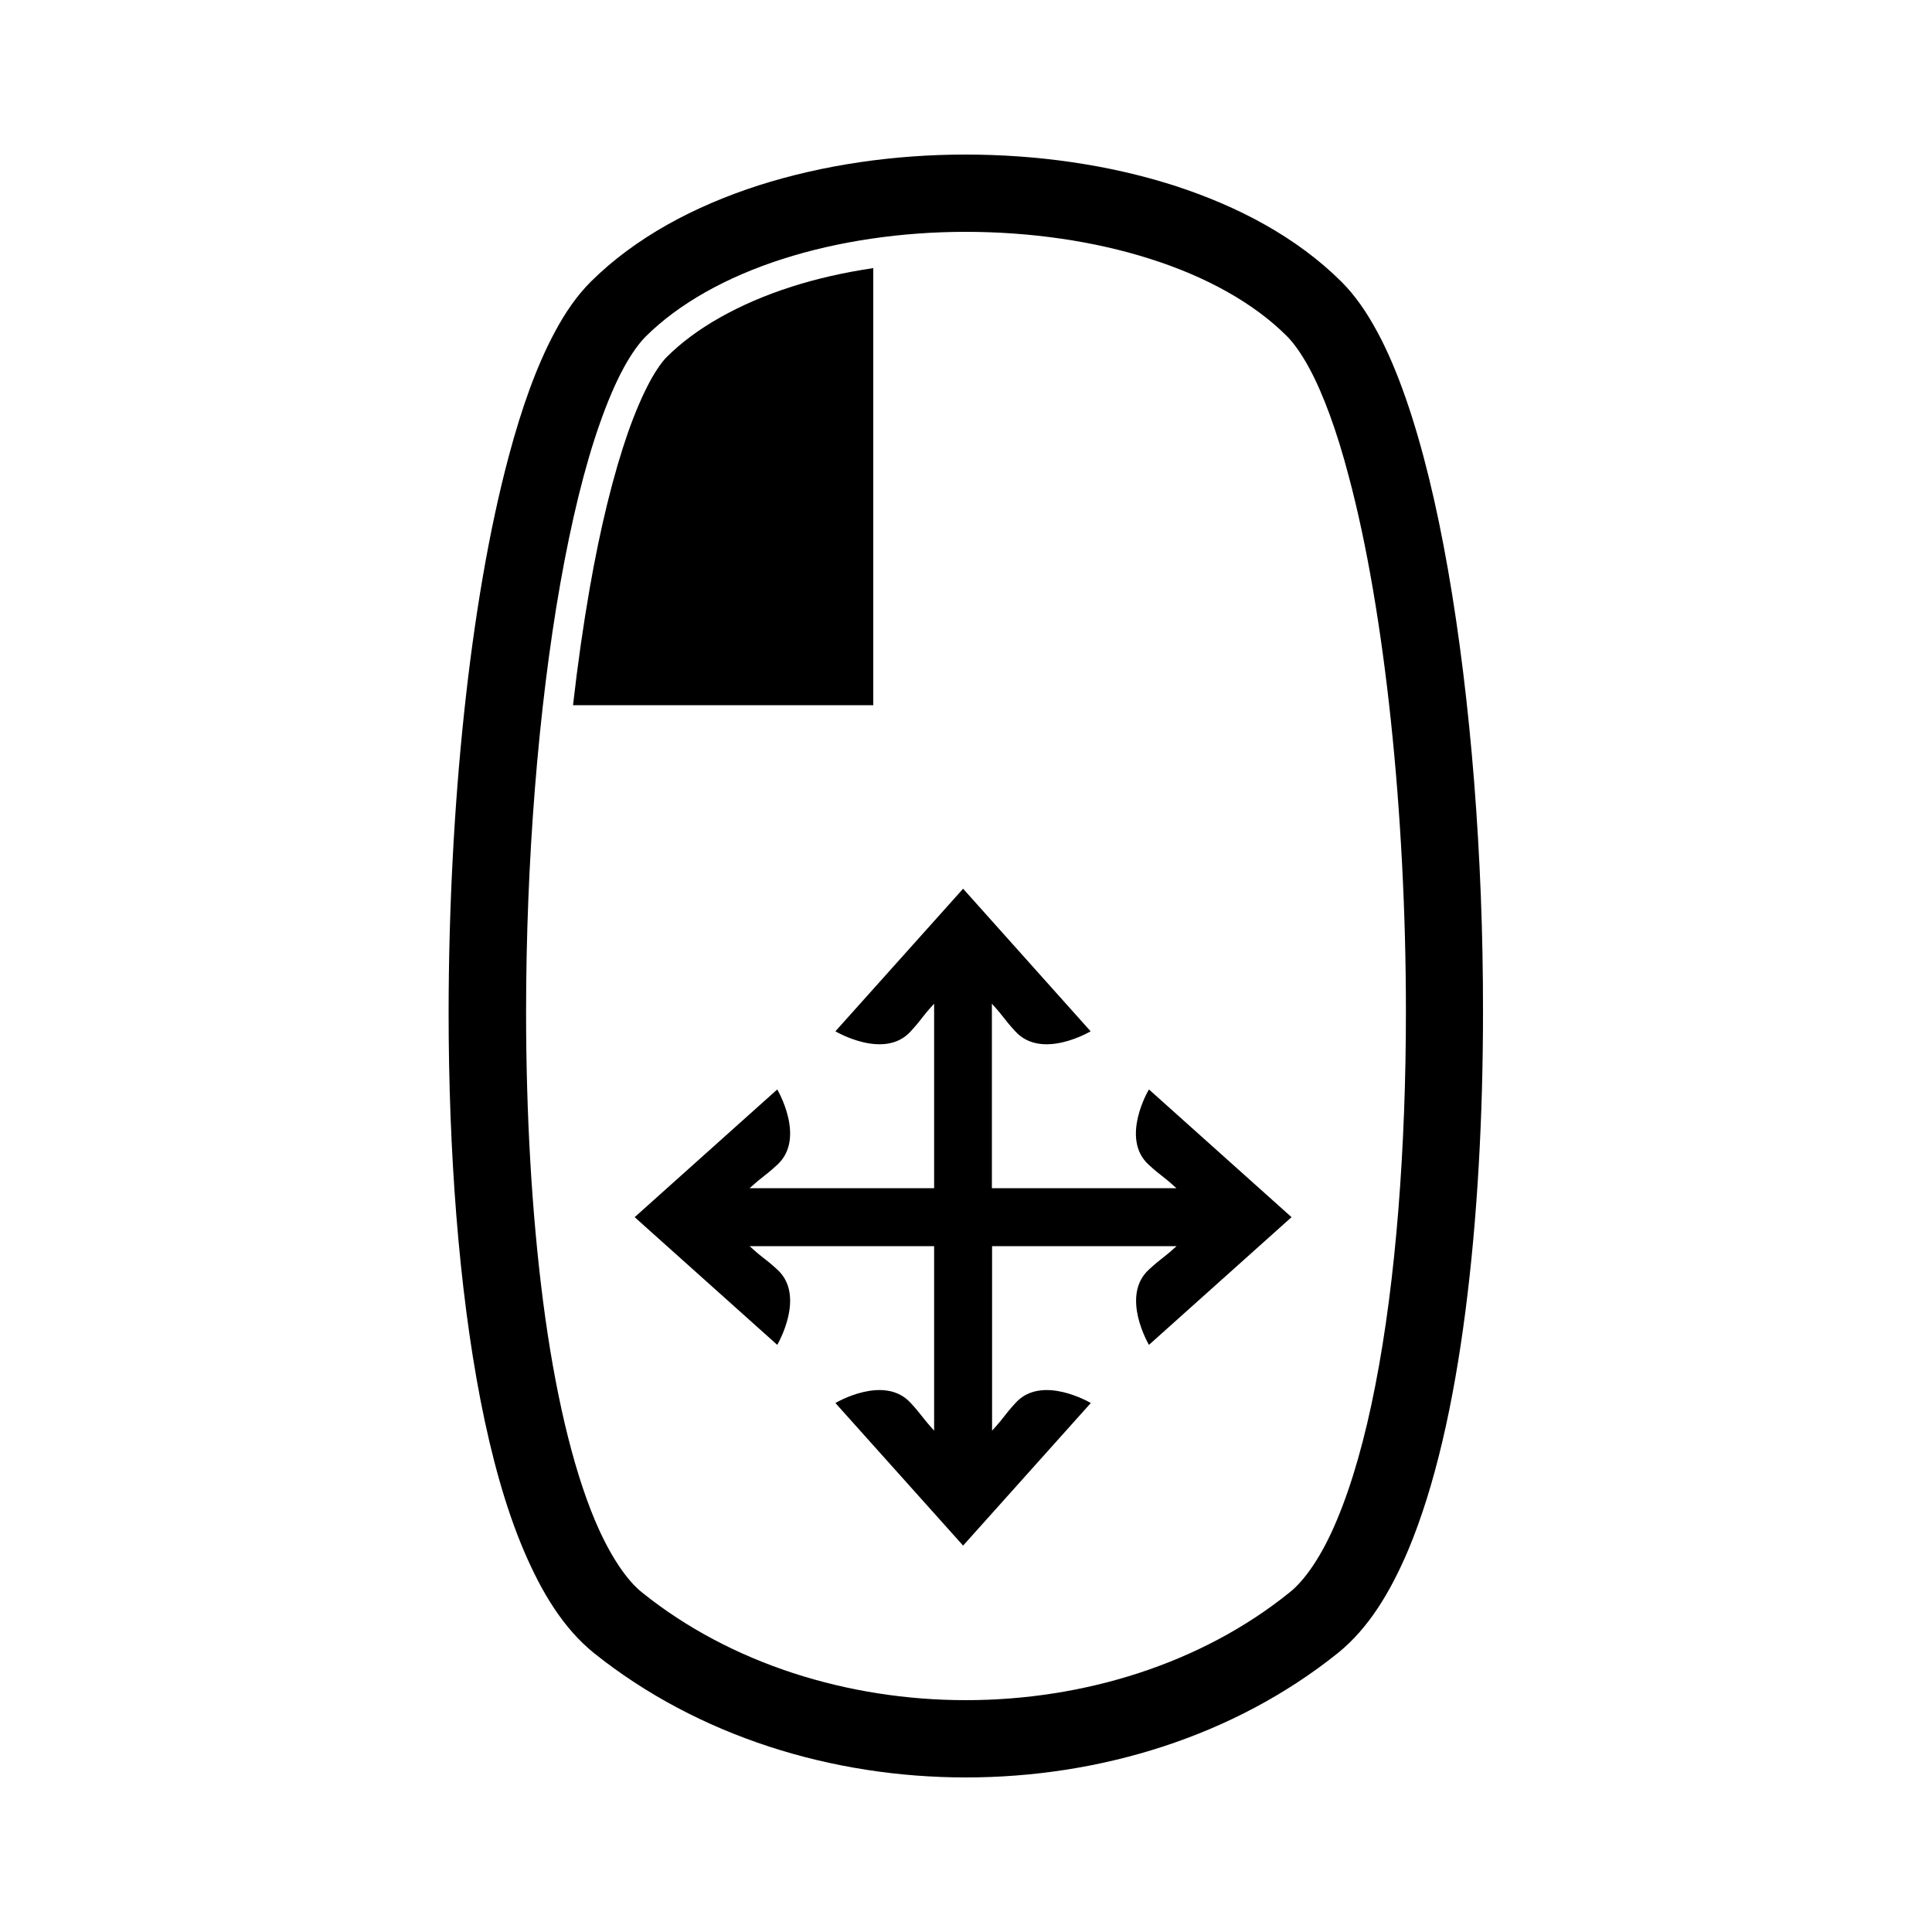
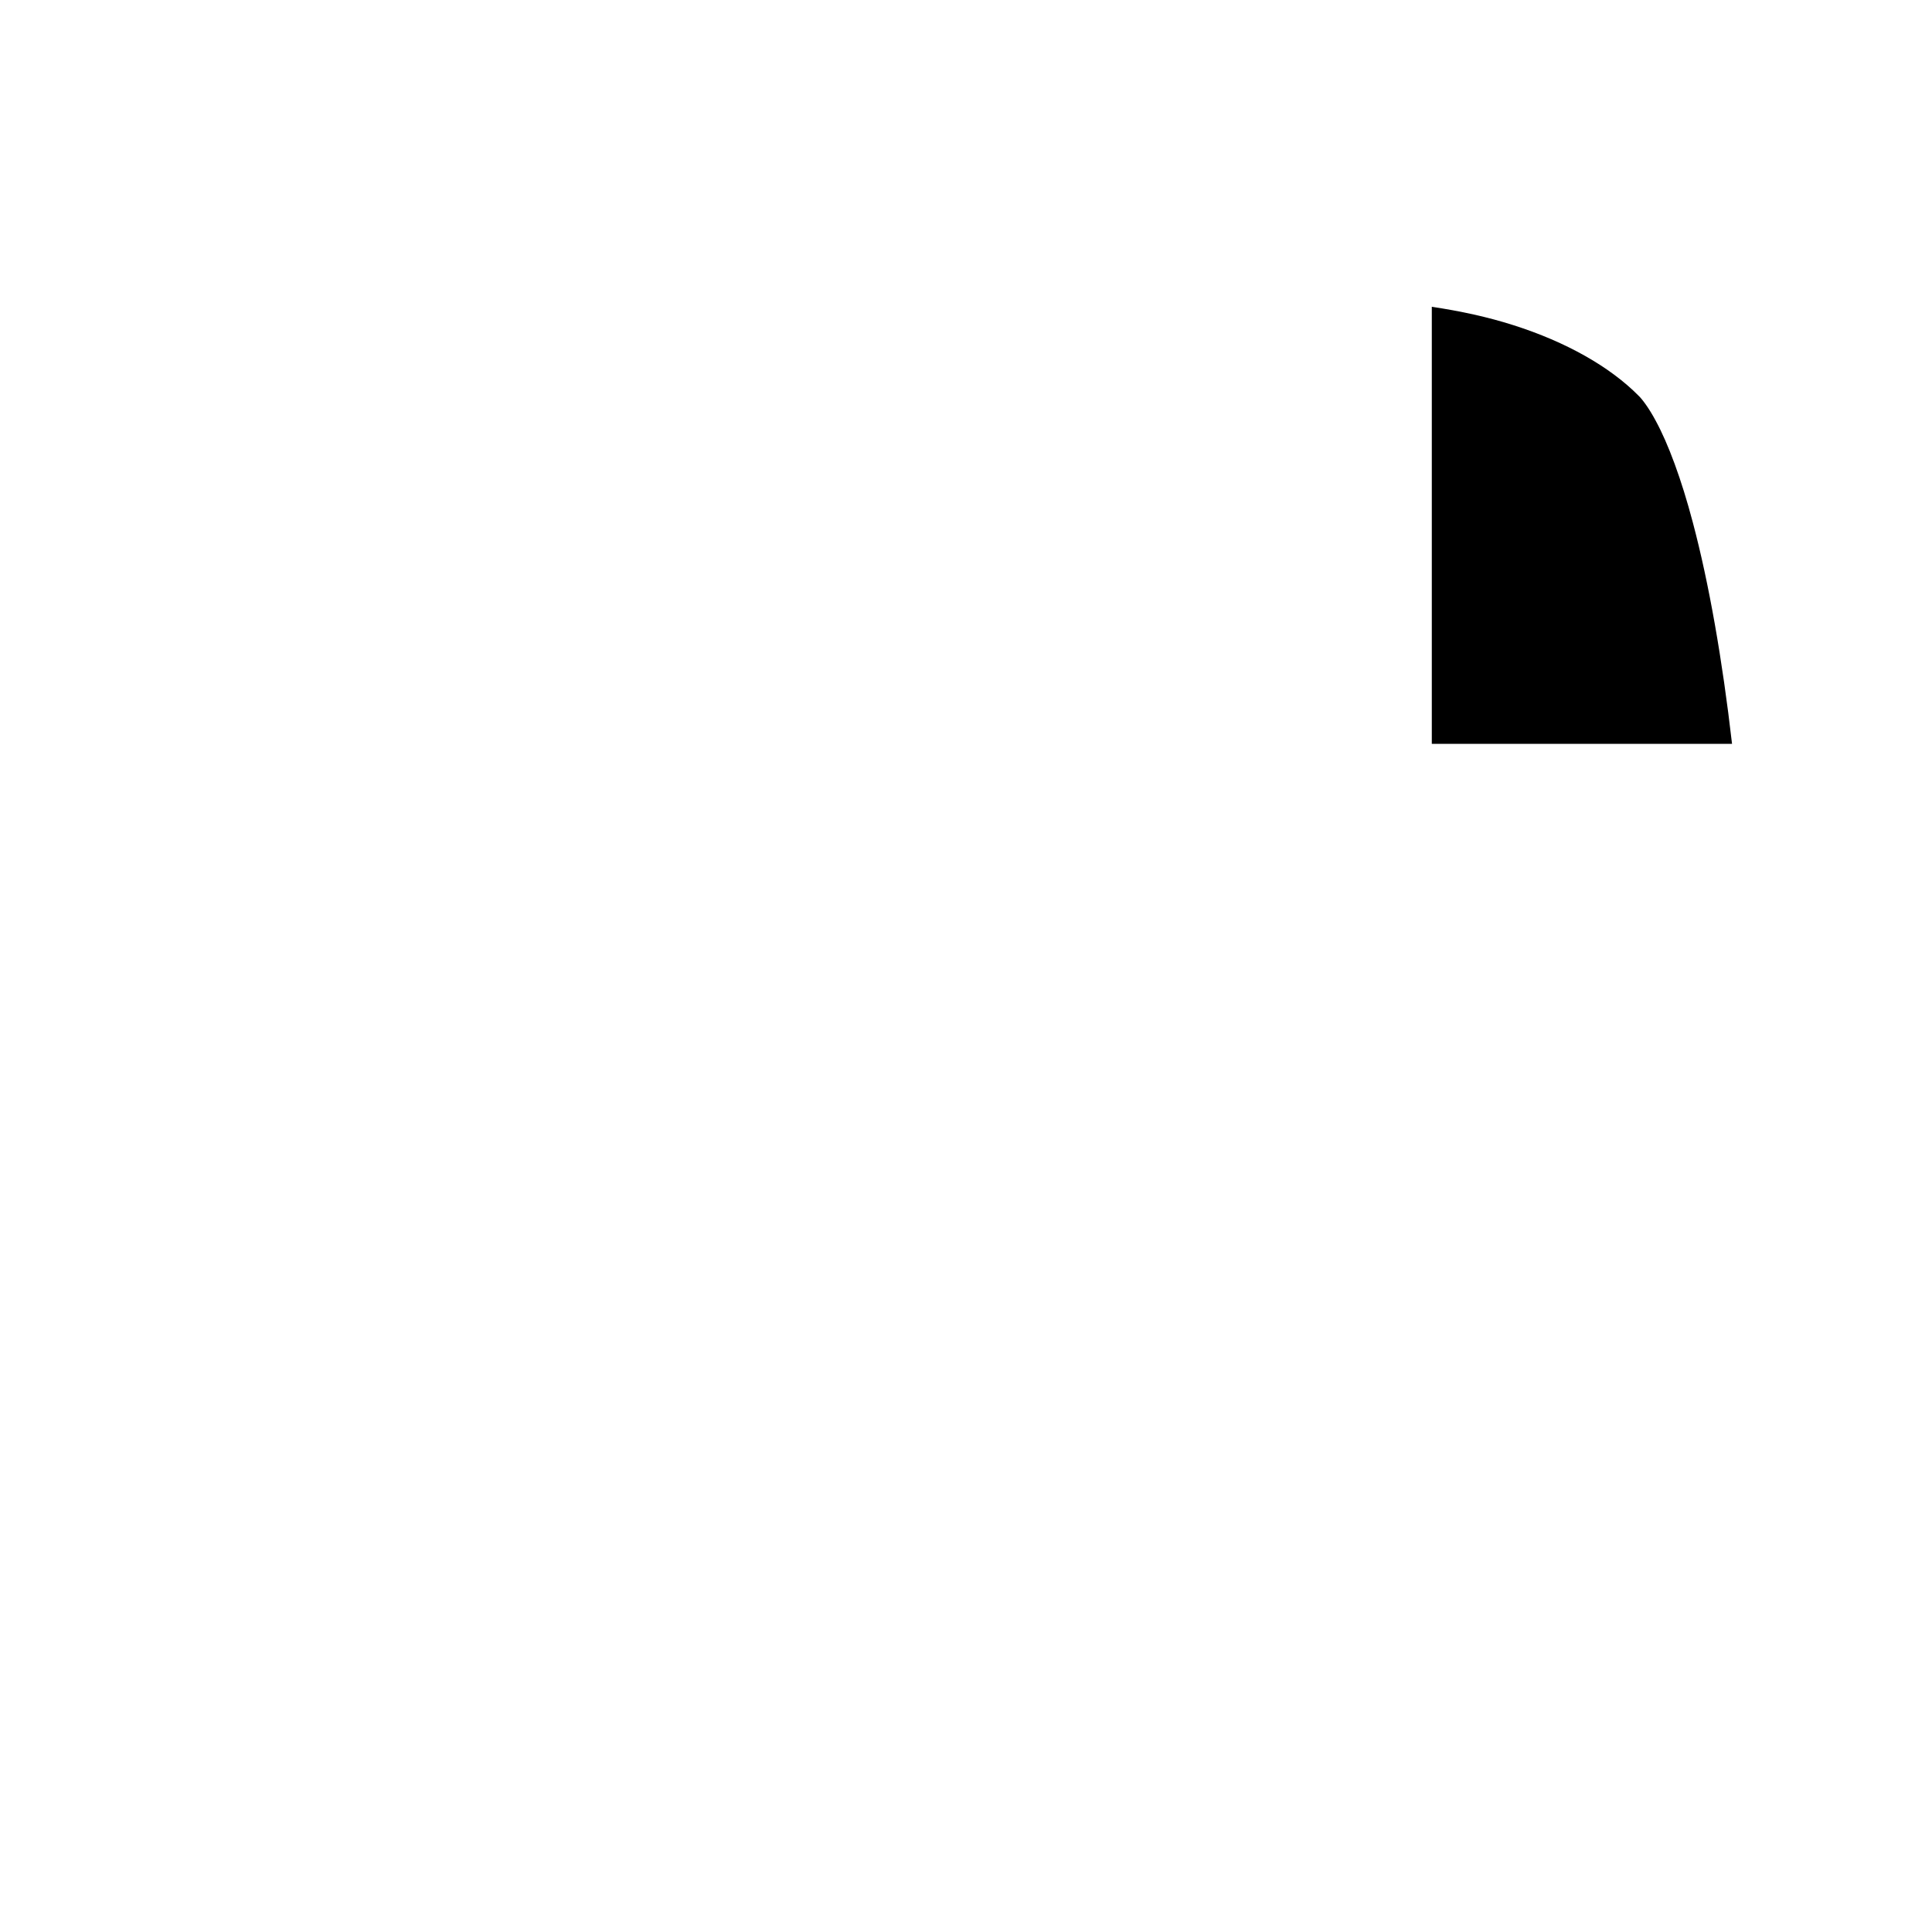
- <svg xmlns="http://www.w3.org/2000/svg" version="1.1" id="Capa_1" x="0px" y="0px" width="100px" height="100px" viewBox="0 0 100 100" enable-background="new 0 0 100 100" xml:space="preserve">
-   <g>
-     <path d="M59.46,60.29c0.7,0.64,0.63,0.48,1.43,1.21h-9.55v-9.55c0.72,0.8,0.57,0.73,1.21,1.43c1.37,1.51,3.9,0,3.9,0L49.85,46   l-6.61,7.38c0,0,2.54,1.51,3.9,0c0.64-0.7,0.48-0.63,1.21-1.43v9.55H38.8c0.8-0.72,0.73-0.57,1.43-1.21c1.5-1.37,0-3.9,0-3.9   L32.85,63l7.38,6.61c0,0,1.5-2.54,0-3.9c-0.7-0.64-0.63-0.48-1.43-1.21h9.55v9.55c-0.72-0.8-0.57-0.73-1.21-1.43   c-1.37-1.51-3.9,0-3.9,0L49.85,80l6.61-7.38c0,0-2.54-1.51-3.9,0c-0.64,0.7-0.48,0.63-1.21,1.43V64.5h9.55   c-0.8,0.72-0.73,0.57-1.43,1.21c-1.5,1.37,0,3.9,0,3.9L66.85,63l-7.38-6.61C59.46,56.39,57.96,58.93,59.46,60.29z" />
-     <path d="M74.95,29.5c-0.59-3.37-1.32-6.4-2.2-8.92c-0.44-1.26-0.92-2.4-1.46-3.4c-0.54-1-1.13-1.87-1.85-2.59   c-2.31-2.3-5.35-3.92-8.71-5C57.37,8.52,53.67,8,49.97,8c-3.69,0-7.37,0.53-10.72,1.6c-3.34,1.08-6.37,2.7-8.67,4.98   c-0.72,0.72-1.32,1.59-1.86,2.6c-0.94,1.75-1.72,3.93-2.39,6.45c-2.02,7.55-3.1,18.27-3.11,28.76c0,7.18,0.52,14.24,1.65,20.08   c0.57,2.92,1.29,5.54,2.23,7.76c0.94,2.21,2.06,4.05,3.64,5.33C36.14,89.88,43.08,92,49.99,92c6.92,0,13.86-2.11,19.26-6.44   c1.58-1.28,2.7-3.12,3.64-5.33c1.39-3.32,2.34-7.57,2.96-12.36c0.62-4.79,0.91-10.11,0.91-15.5C76.77,44.37,76.13,36.25,74.95,29.5   z M71.19,71.69c-0.53,2.74-1.21,5.13-1.99,6.98c-0.77,1.86-1.68,3.15-2.46,3.76C62.18,86.11,56.1,88,49.99,88   c-6.1,0-12.17-1.89-16.74-5.56c-0.78-0.61-1.68-1.9-2.46-3.76c-1.17-2.78-2.09-6.75-2.68-11.32c-0.59-4.57-0.88-9.73-0.88-14.97   c0-7.77,0.63-15.73,1.77-22.18c0.57-3.22,1.26-6.07,2.05-8.3c0.39-1.11,0.8-2.07,1.21-2.83c0.41-0.76,0.82-1.32,1.16-1.66   c1.71-1.7,4.17-3.08,7.07-4.01c2.89-0.93,6.19-1.41,9.49-1.41c3.32,0,6.64,0.47,9.55,1.4c2.91,0.92,5.39,2.3,7.09,4.01   c0.33,0.33,0.74,0.89,1.15,1.65c0.72,1.33,1.43,3.26,2.04,5.59c1.87,6.99,2.96,17.51,2.96,27.7   C72.77,59.35,72.26,66.22,71.19,71.69z" />
-     <path d="M45.18,13.88c-1.48,0.22-2.9,0.54-4.21,0.96l0,0l0,0c-2.72,0.87-4.99,2.16-6.46,3.64l0,0l0,0   c-0.18,0.17-0.54,0.64-0.89,1.3c-0.36,0.67-0.75,1.57-1.12,2.62c-0.74,2.12-1.43,4.9-1.98,8.07c-0.33,1.89-0.62,3.91-0.86,6.03   h15.54V13.88z" />
-   </g>
+ <svg xmlns="http://www.w3.org/2000/svg" version="1.1" baseProfile="tiny" id="Capa_1" x="0px" y="0px" width="100px" height="100px" viewBox="0 0 100 100" xml:space="preserve">
+   <path d="M78.33,16.83c-1.31-0.42-2.74-0.73-4.22-0.95V38.5h15.54c-0.5-4.34-1.19-8.3-2.03-11.46l0,0c-0.59-2.24-1.28-4.09-1.92-5.26  l0,0c-0.35-0.66-0.71-1.13-0.88-1.29l0,0l0,0C83.34,18.99,81.07,17.7,78.33,16.83L78.33,16.83z" />
</svg>
